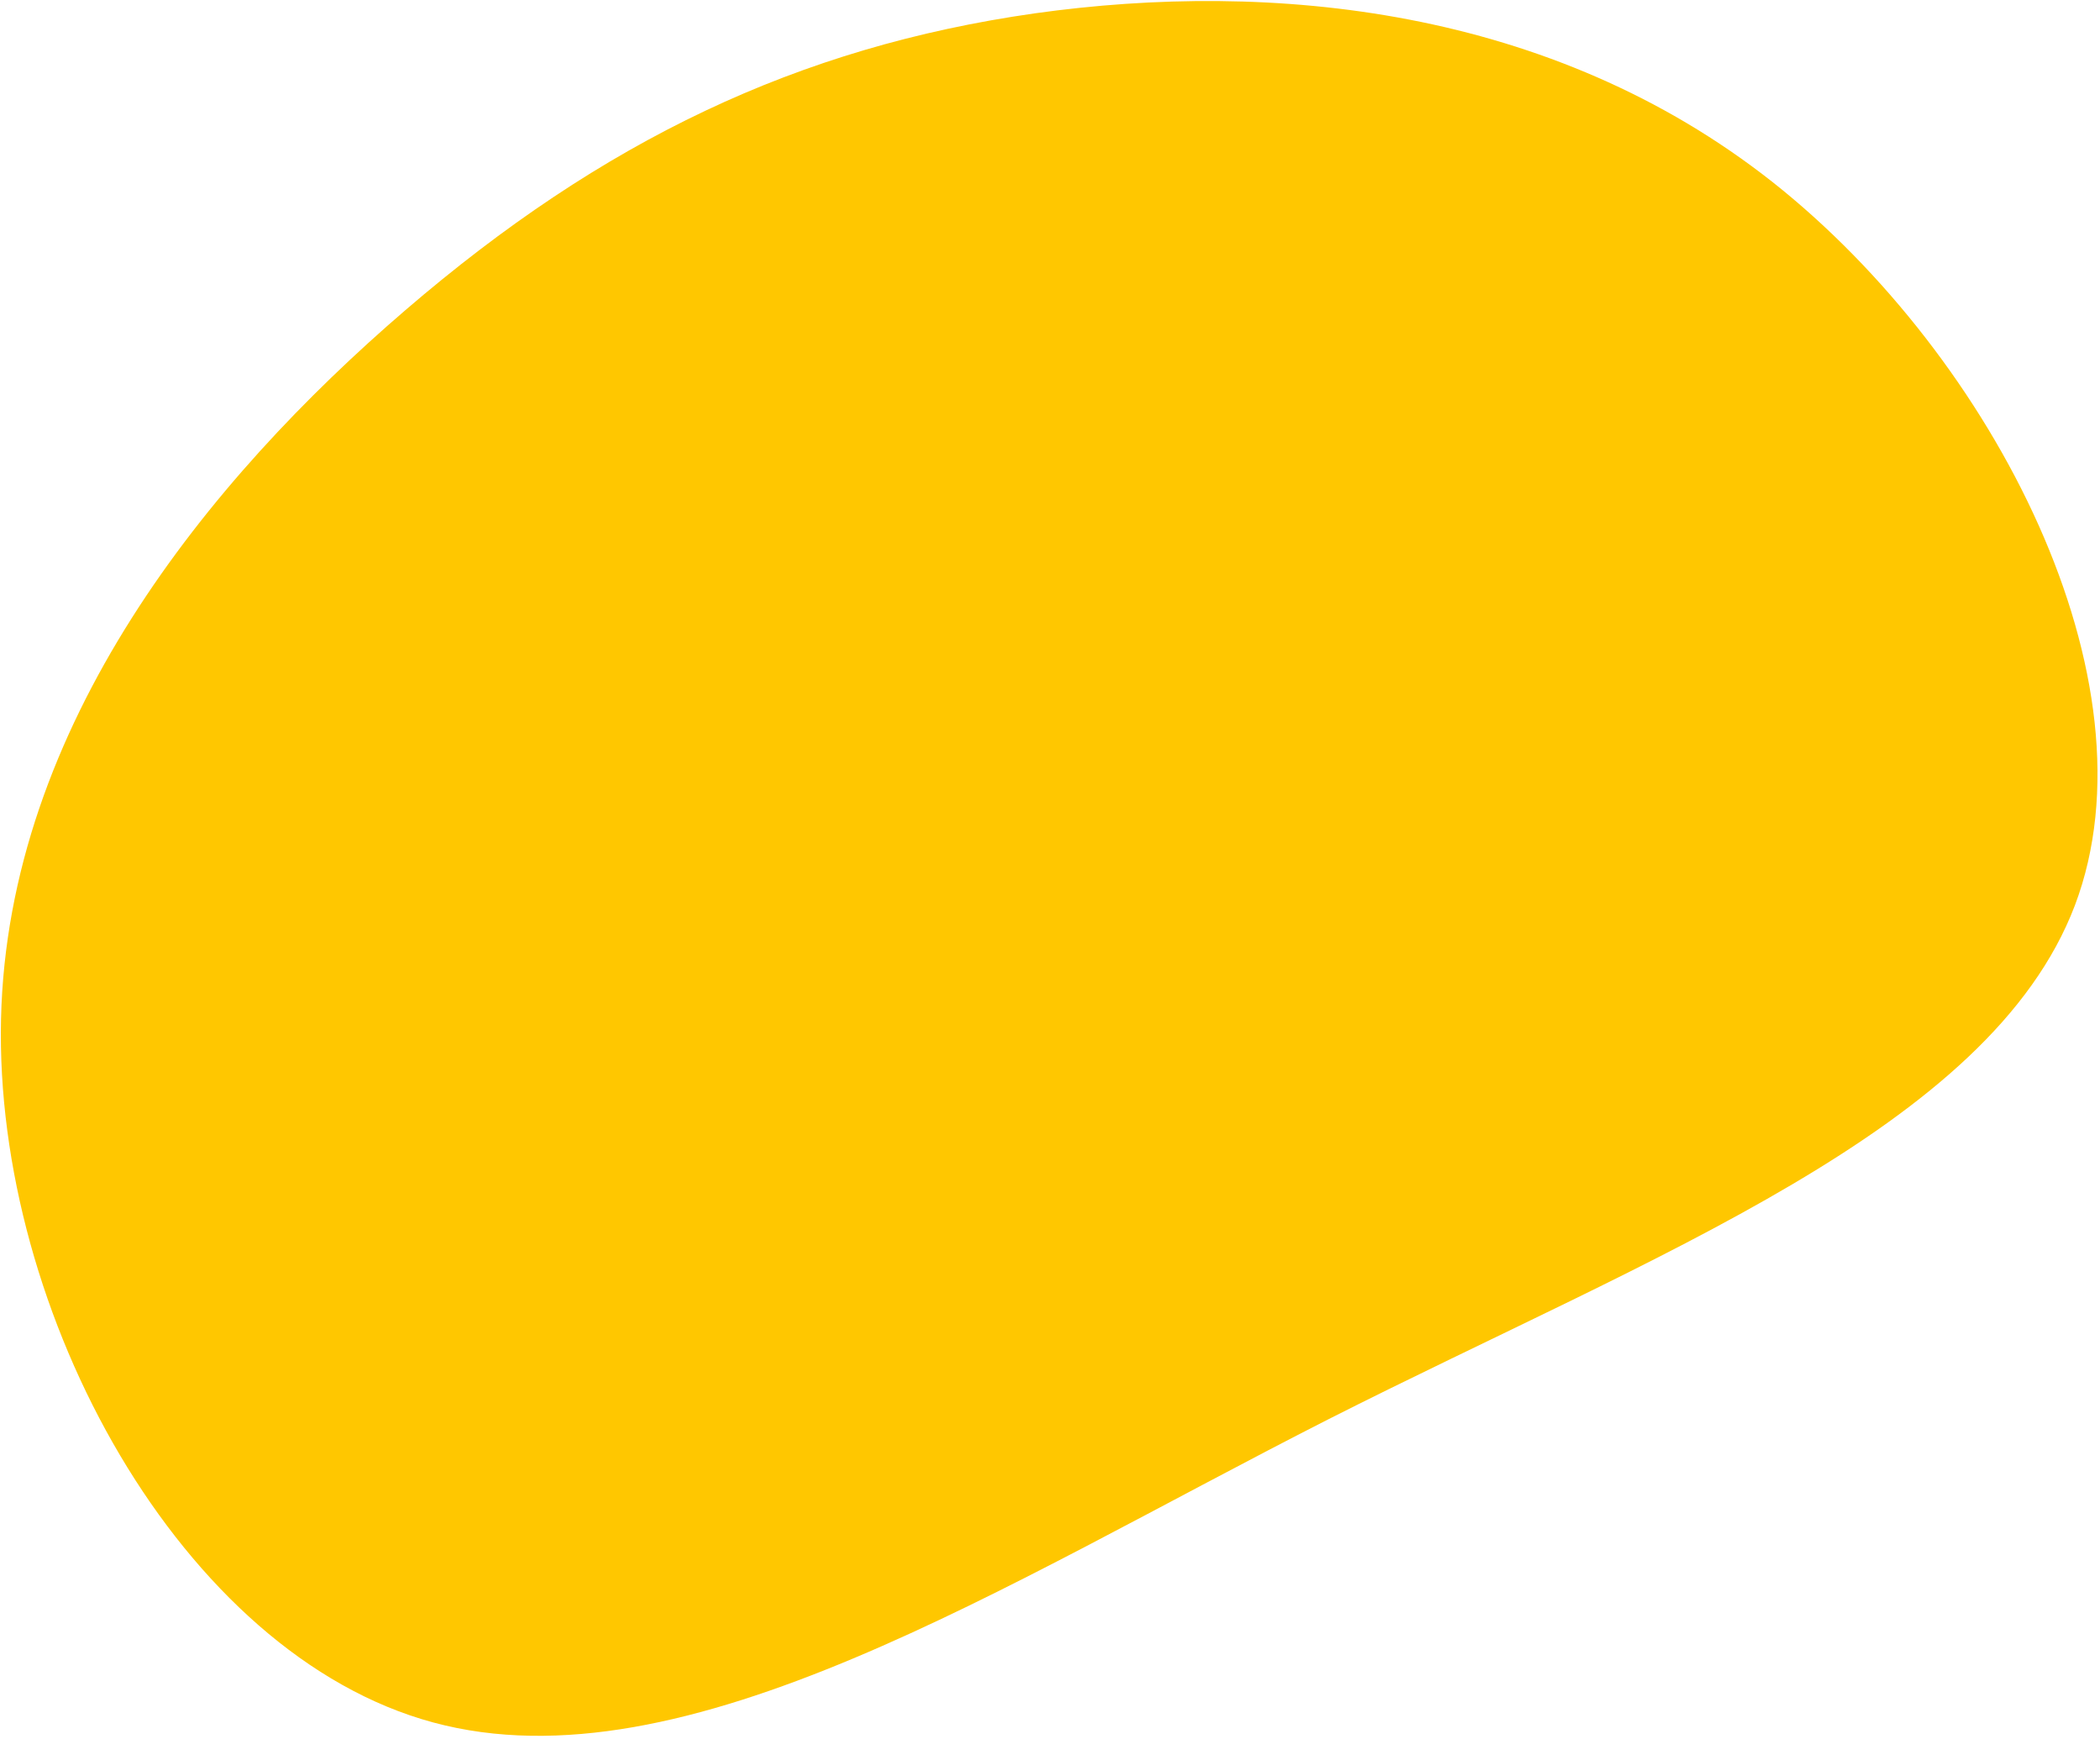
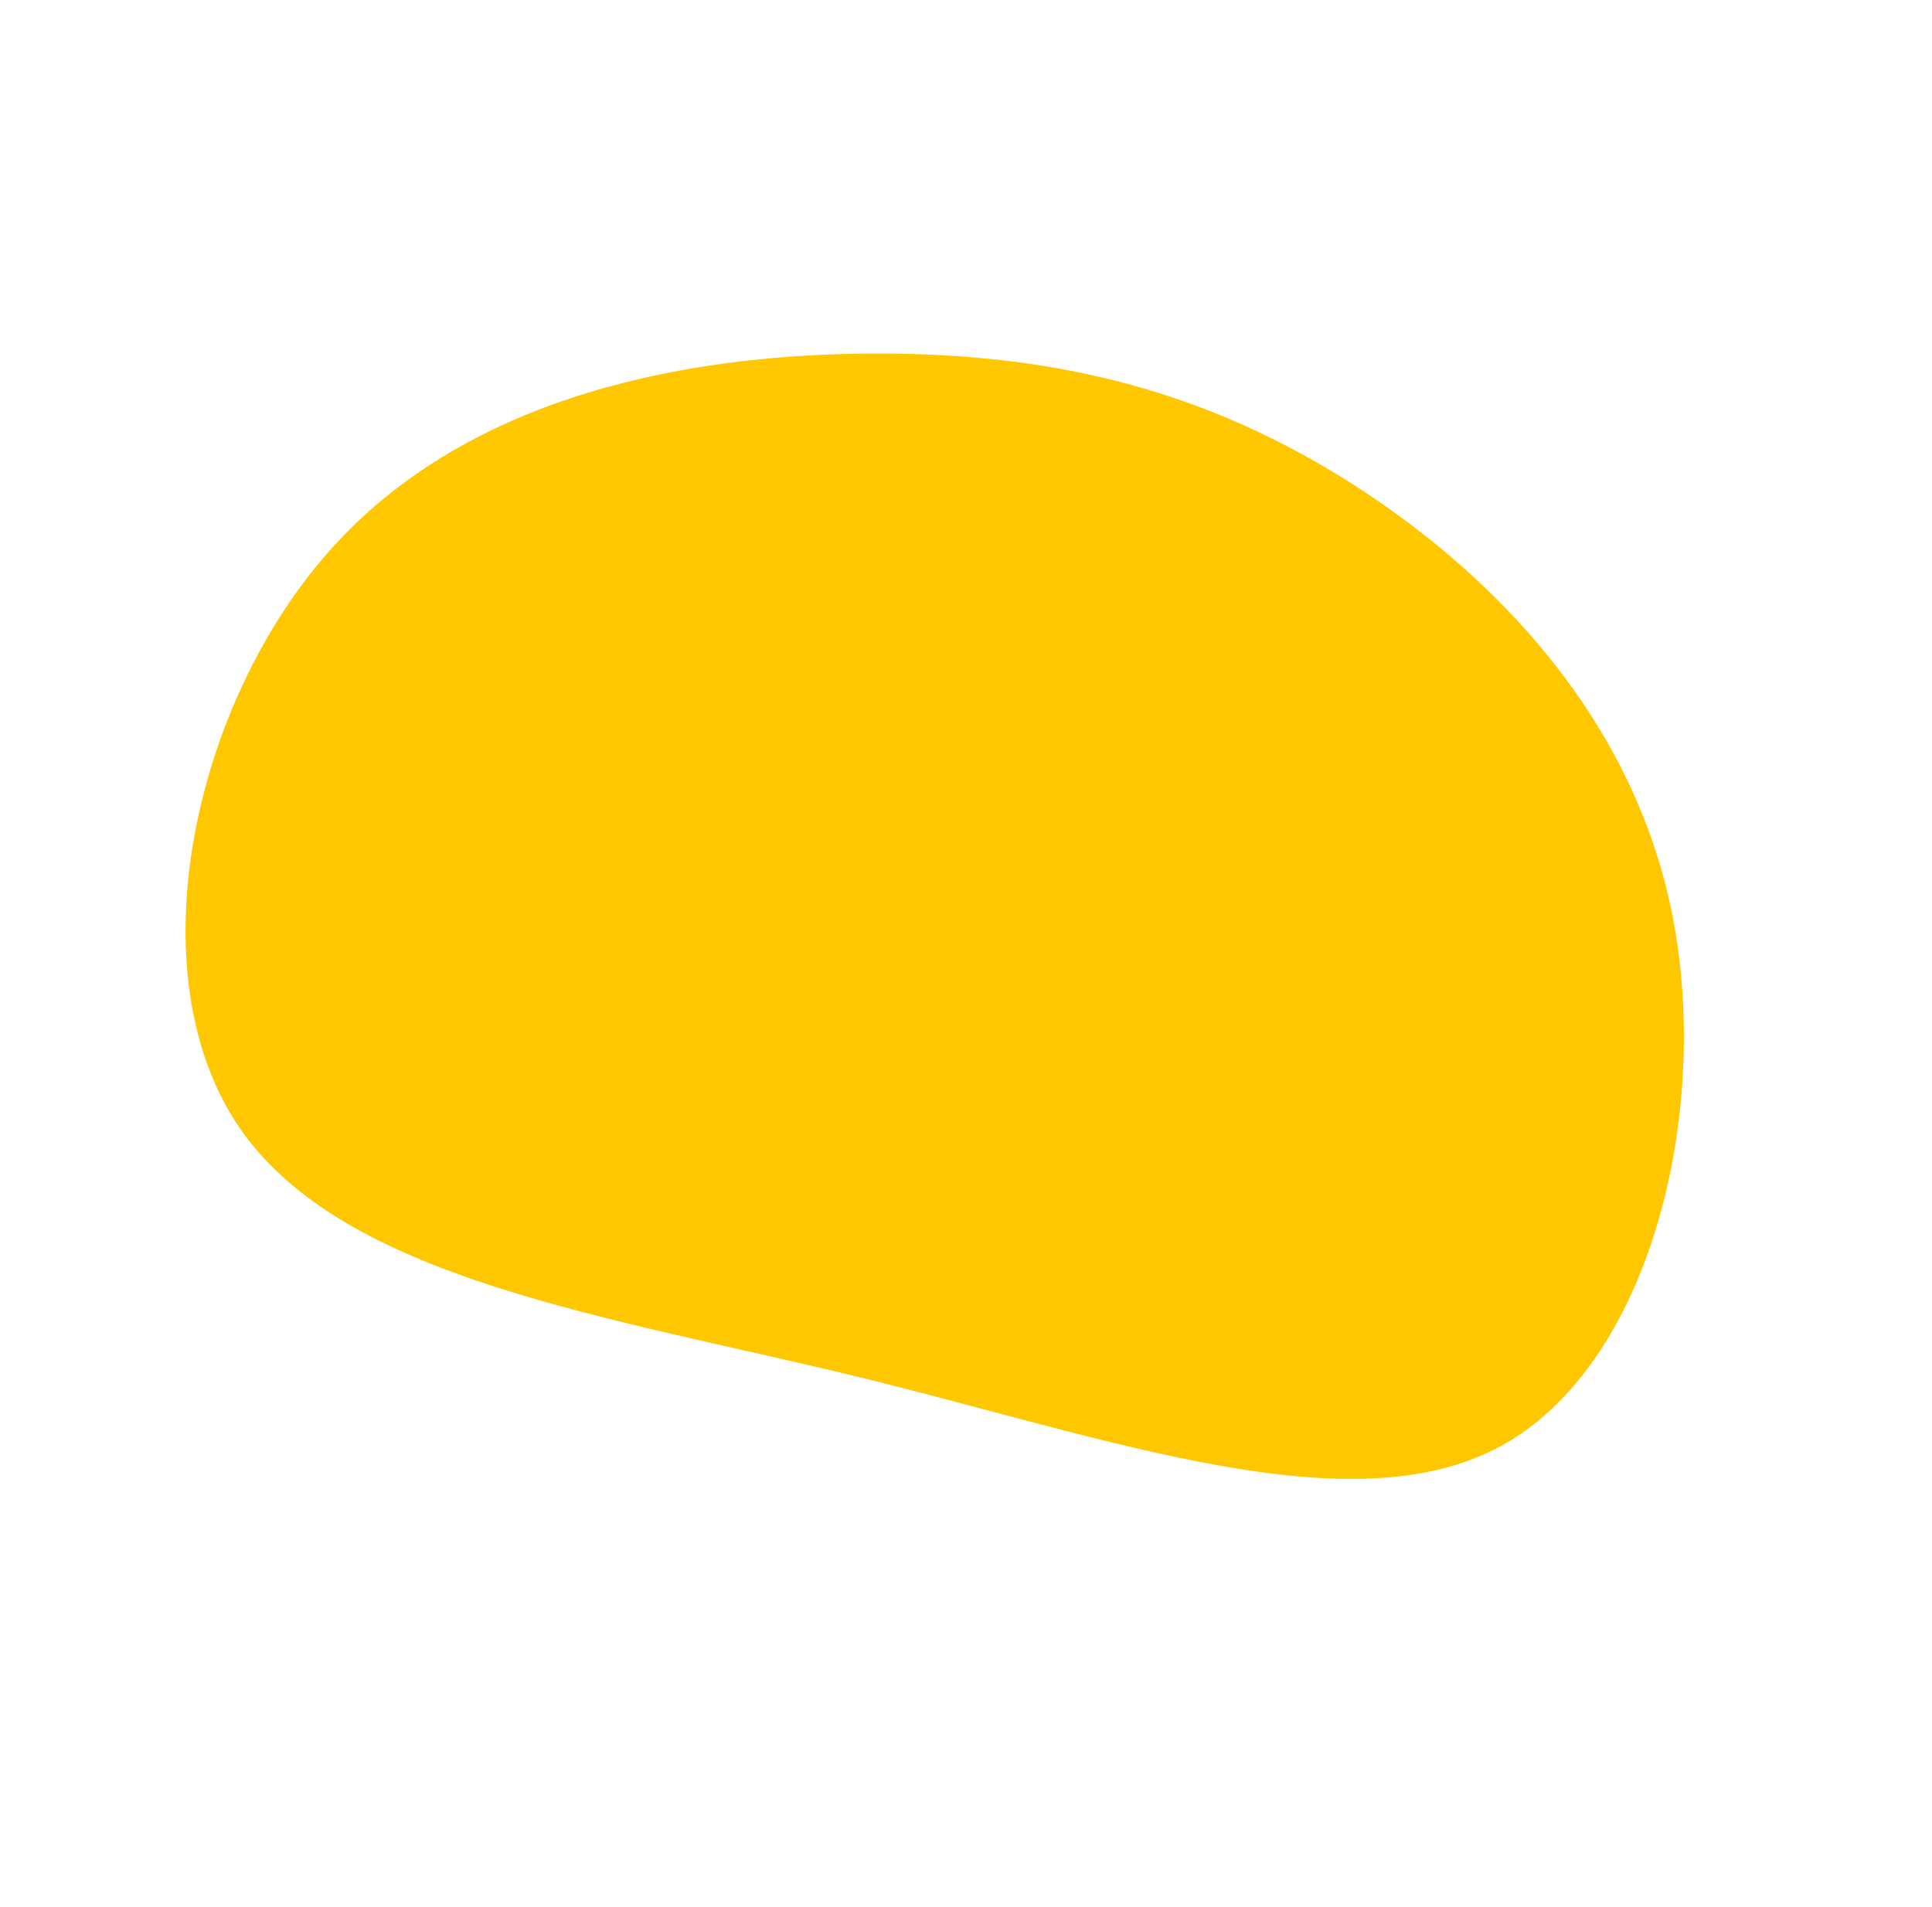
- <svg xmlns="http://www.w3.org/2000/svg" width="465" height="385" viewBox="0 0 465 385" fill="none">
-   <path d="M392.498 40.31C441.619 79.162 478.2 150.775 459.449 200.432C440.583 250.089 366.385 277.677 294.143 314.23C222.015 350.899 151.729 396.418 95.936 381.36C40.144 366.302 -1.269 290.666 0.227 225.606C1.722 160.66 46.011 106.29 89.725 68.702C133.438 31.114 176.691 10.423 229.148 2.952C281.604 -4.405 343.378 1.572 392.498 40.31Z" fill="#FFC700" />
+ <svg xmlns="http://www.w3.org/2000/svg" width="309" height="305" viewBox="0 0 309 305" fill="none">
+   <path d="M267.53 146.65C273.646 178.174 263.936 218.255 240.048 231.311C216.115 244.327 178.042 230.274 137.733 220.362C97.43 210.533 54.885 204.762 38.223 180.265C21.561 155.769 30.736 112.509 53.063 87.697C75.351 62.929 110.745 56.572 140.306 56.551C169.867 56.53 193.602 62.93 216.497 77.547C239.353 92.208 261.377 115.17 267.53 146.65Z" fill="#FFC700" />
</svg>
